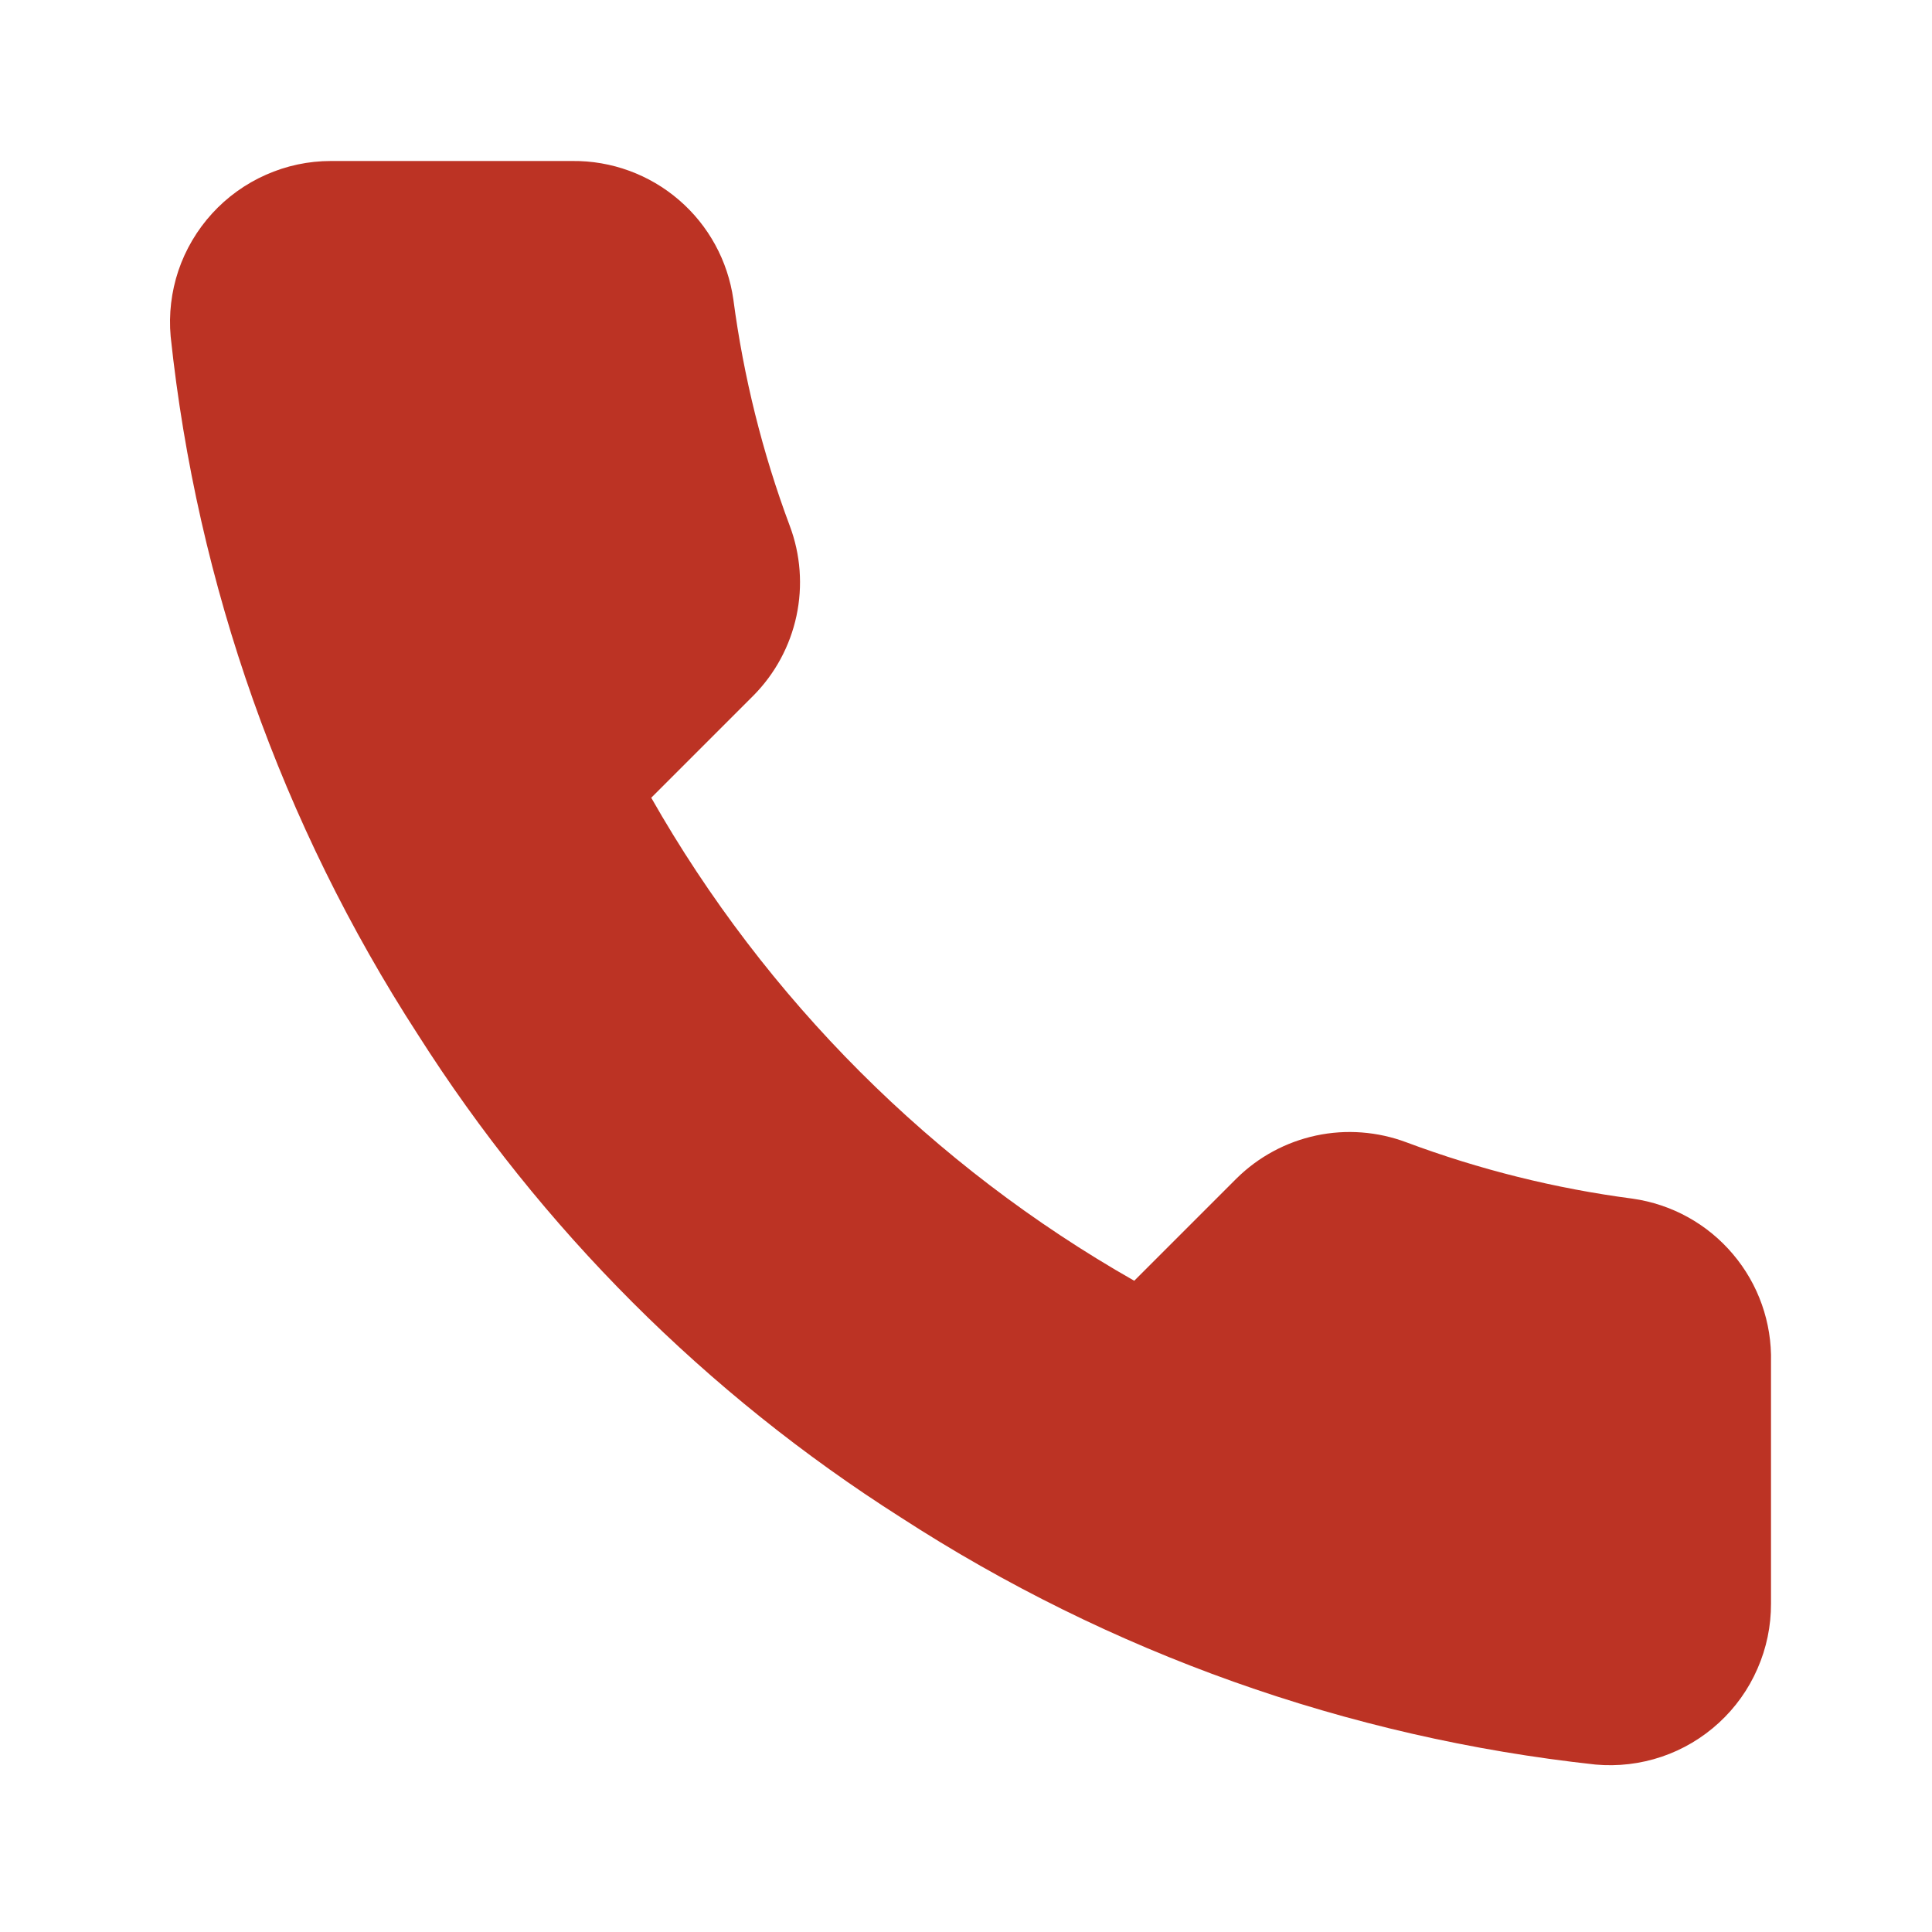
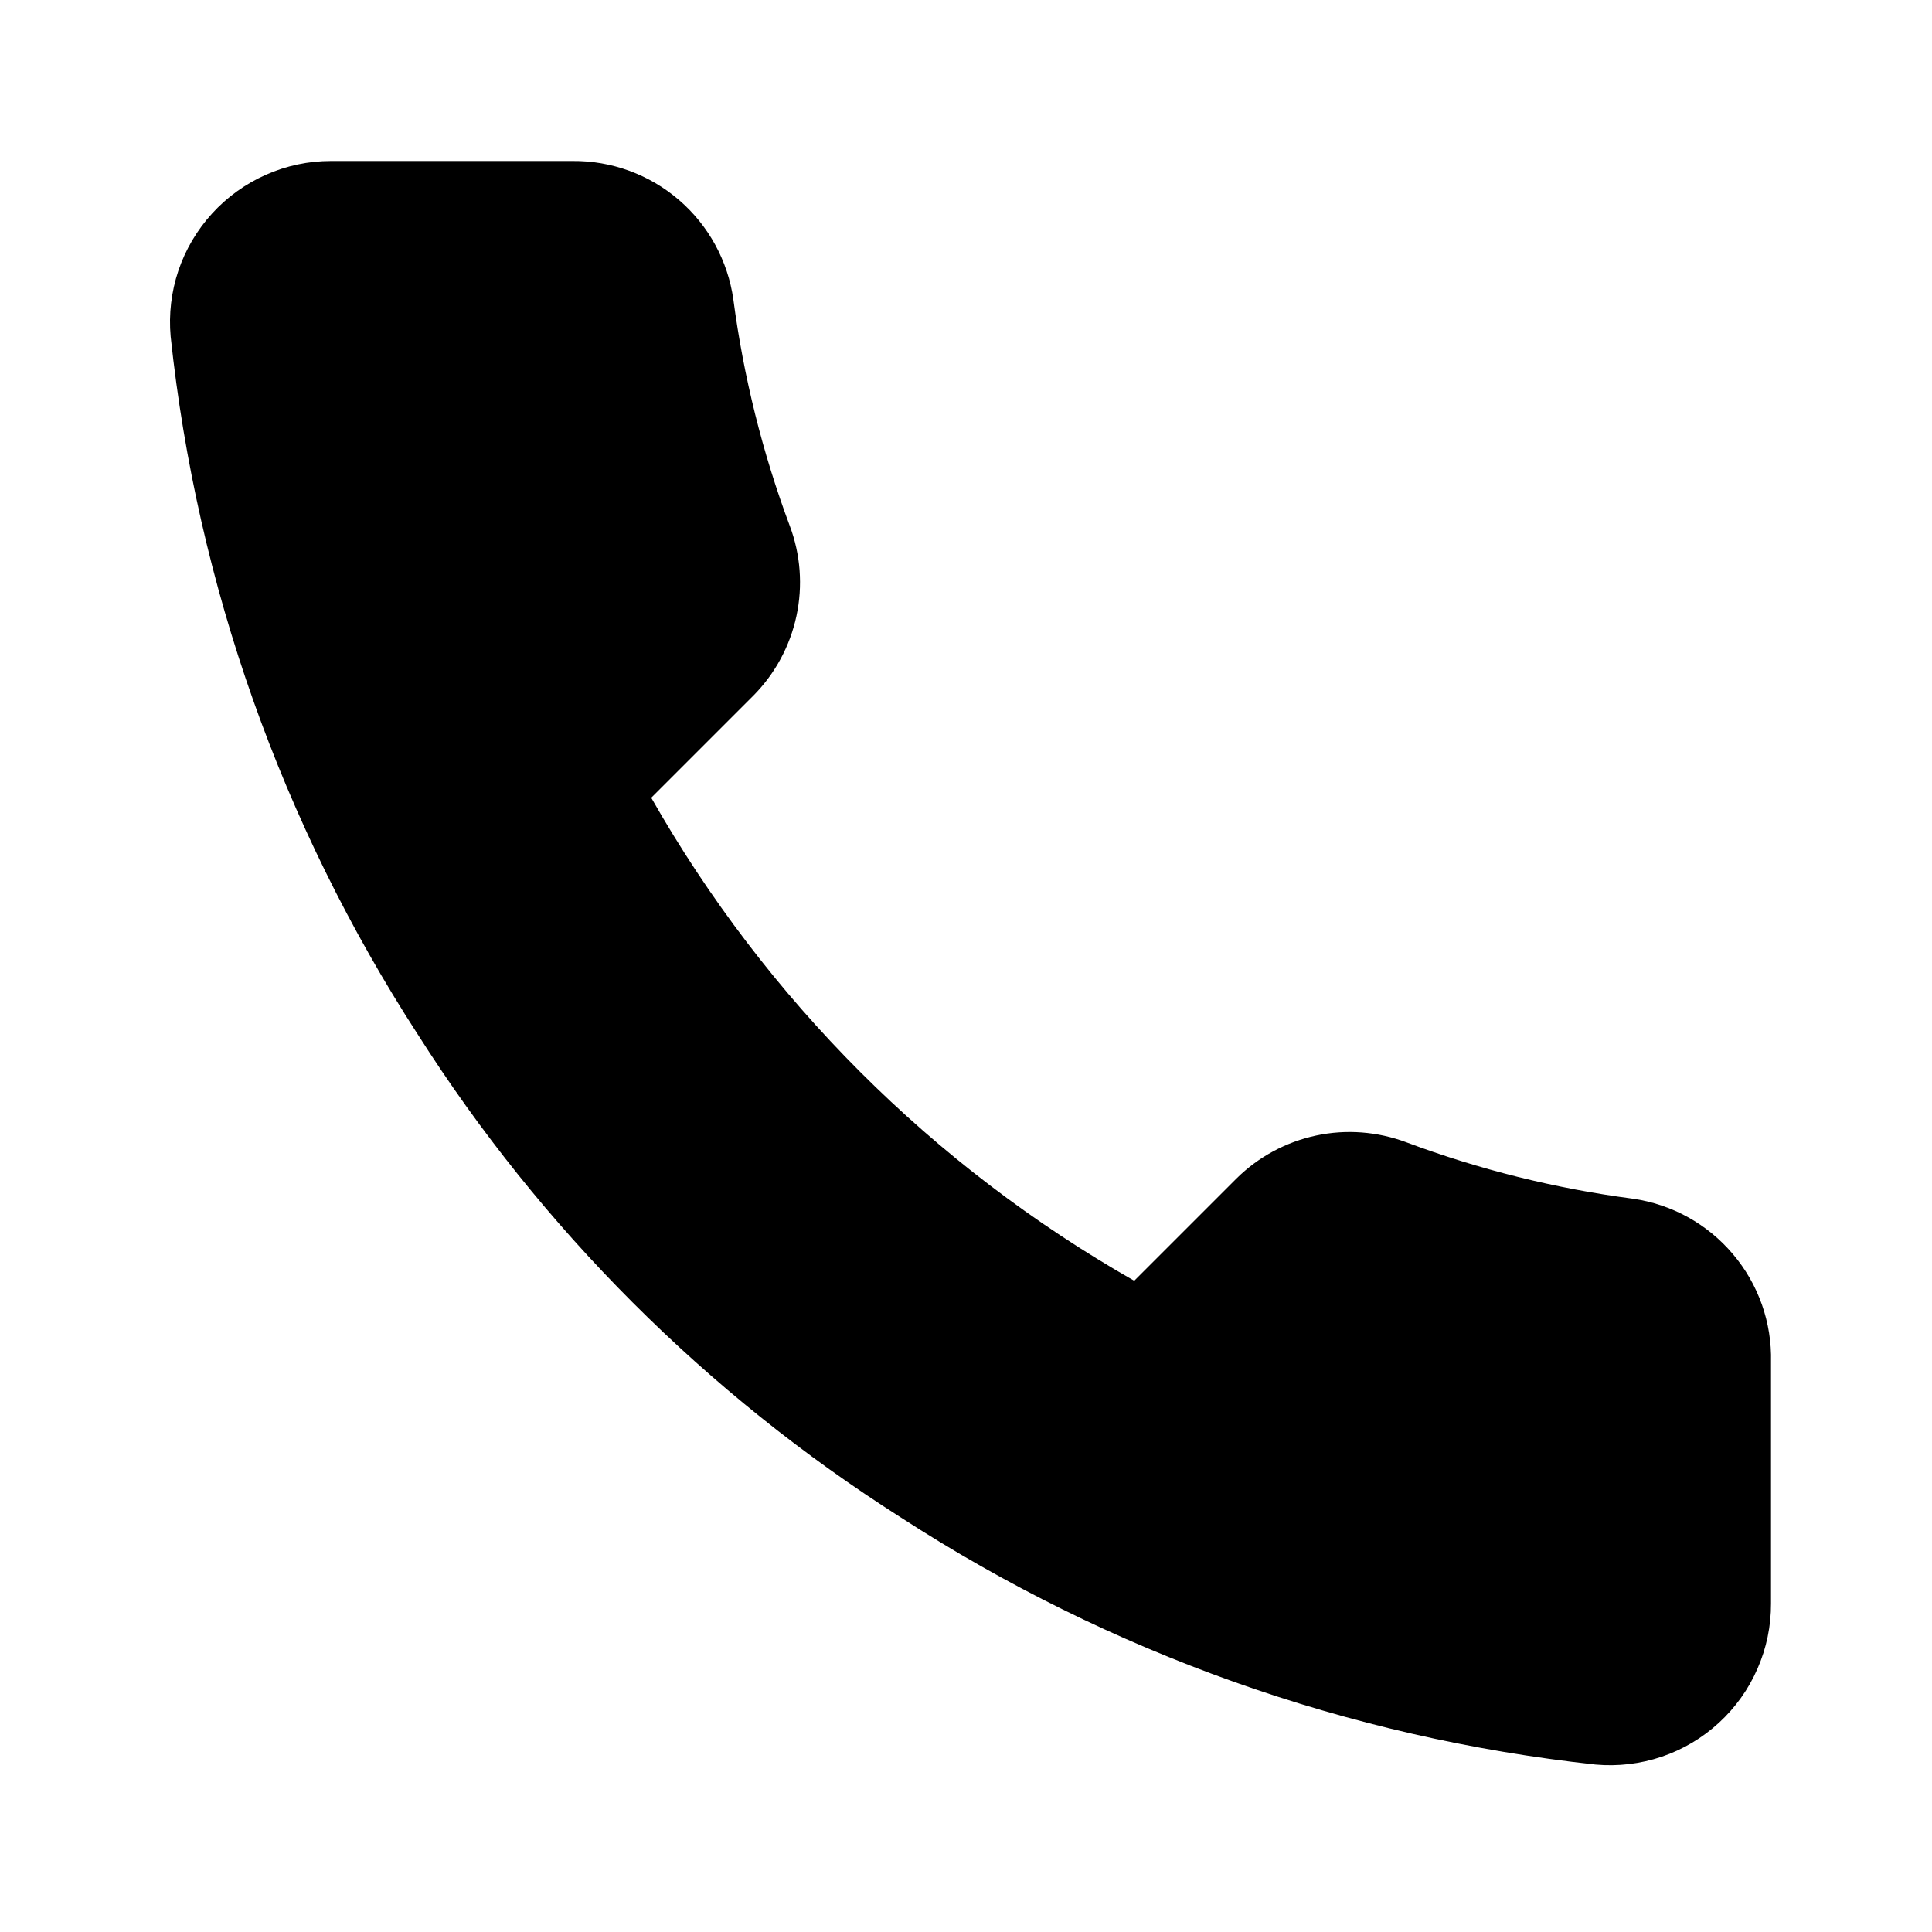
- <svg xmlns="http://www.w3.org/2000/svg" width="24" height="24" viewBox="0 0 24 24" fill="none">
-   <g id="contact">
-     <path id="Vector" d="M22 16.92V19.92C22.001 20.199 21.944 20.474 21.832 20.729C21.721 20.985 21.557 21.214 21.352 21.402C21.147 21.59 20.905 21.734 20.641 21.823C20.377 21.912 20.097 21.945 19.82 21.92C16.743 21.586 13.787 20.534 11.19 18.85C8.774 17.315 6.725 15.266 5.19 12.85C3.5 10.241 2.448 7.271 2.12 4.18C2.095 3.904 2.128 3.625 2.216 3.362C2.305 3.099 2.448 2.857 2.635 2.652C2.822 2.447 3.05 2.283 3.304 2.171C3.558 2.058 3.832 2 4.11 2H7.11C7.595 1.995 8.066 2.167 8.434 2.484C8.802 2.8 9.042 3.24 9.11 3.72C9.237 4.68 9.471 5.623 9.81 6.53C9.945 6.888 9.974 7.277 9.894 7.651C9.814 8.025 9.629 8.368 9.36 8.64L8.09 9.91C9.514 12.414 11.586 14.486 14.09 15.91L15.36 14.64C15.632 14.371 15.975 14.186 16.349 14.106C16.723 14.026 17.112 14.056 17.47 14.19C18.377 14.529 19.32 14.764 20.28 14.89C20.766 14.959 21.209 15.203 21.526 15.578C21.844 15.952 22.012 16.43 22 16.92Z" fill="#BC3324" />
-   </g>
+ <svg xmlns="http://www.w3.org/2000/svg" viewBox="0 0 24 24" fill="none">
+   <path d="M22 16.92V19.92C22.001 20.199 21.944 20.474 21.832 20.729C21.721 20.985 21.557 21.214 21.352 21.402C21.147 21.59 20.905 21.734 20.641 21.823C20.377 21.912 20.097 21.945 19.82 21.92C16.743 21.586 13.787 20.534 11.19 18.85C8.774 17.315 6.725 15.266 5.19 12.85C3.5 10.241 2.448 7.271 2.12 4.18C2.095 3.904 2.128 3.625 2.216 3.362C2.305 3.099 2.448 2.857 2.635 2.652C2.822 2.447 3.05 2.283 3.304 2.171C3.558 2.058 3.832 2 4.11 2H7.11C7.595 1.995 8.066 2.167 8.434 2.484C8.802 2.8 9.042 3.24 9.11 3.72C9.237 4.68 9.471 5.623 9.81 6.53C9.945 6.888 9.974 7.277 9.894 7.651C9.814 8.025 9.629 8.368 9.36 8.64L8.09 9.91C9.514 12.414 11.586 14.486 14.09 15.91L15.36 14.64C15.632 14.371 15.975 14.186 16.349 14.106C16.723 14.026 17.112 14.056 17.47 14.19C18.377 14.529 19.32 14.764 20.28 14.89C20.766 14.959 21.209 15.203 21.526 15.578C21.844 15.952 22.012 16.43 22 16.92Z" fill="currentColor" />
</svg>
